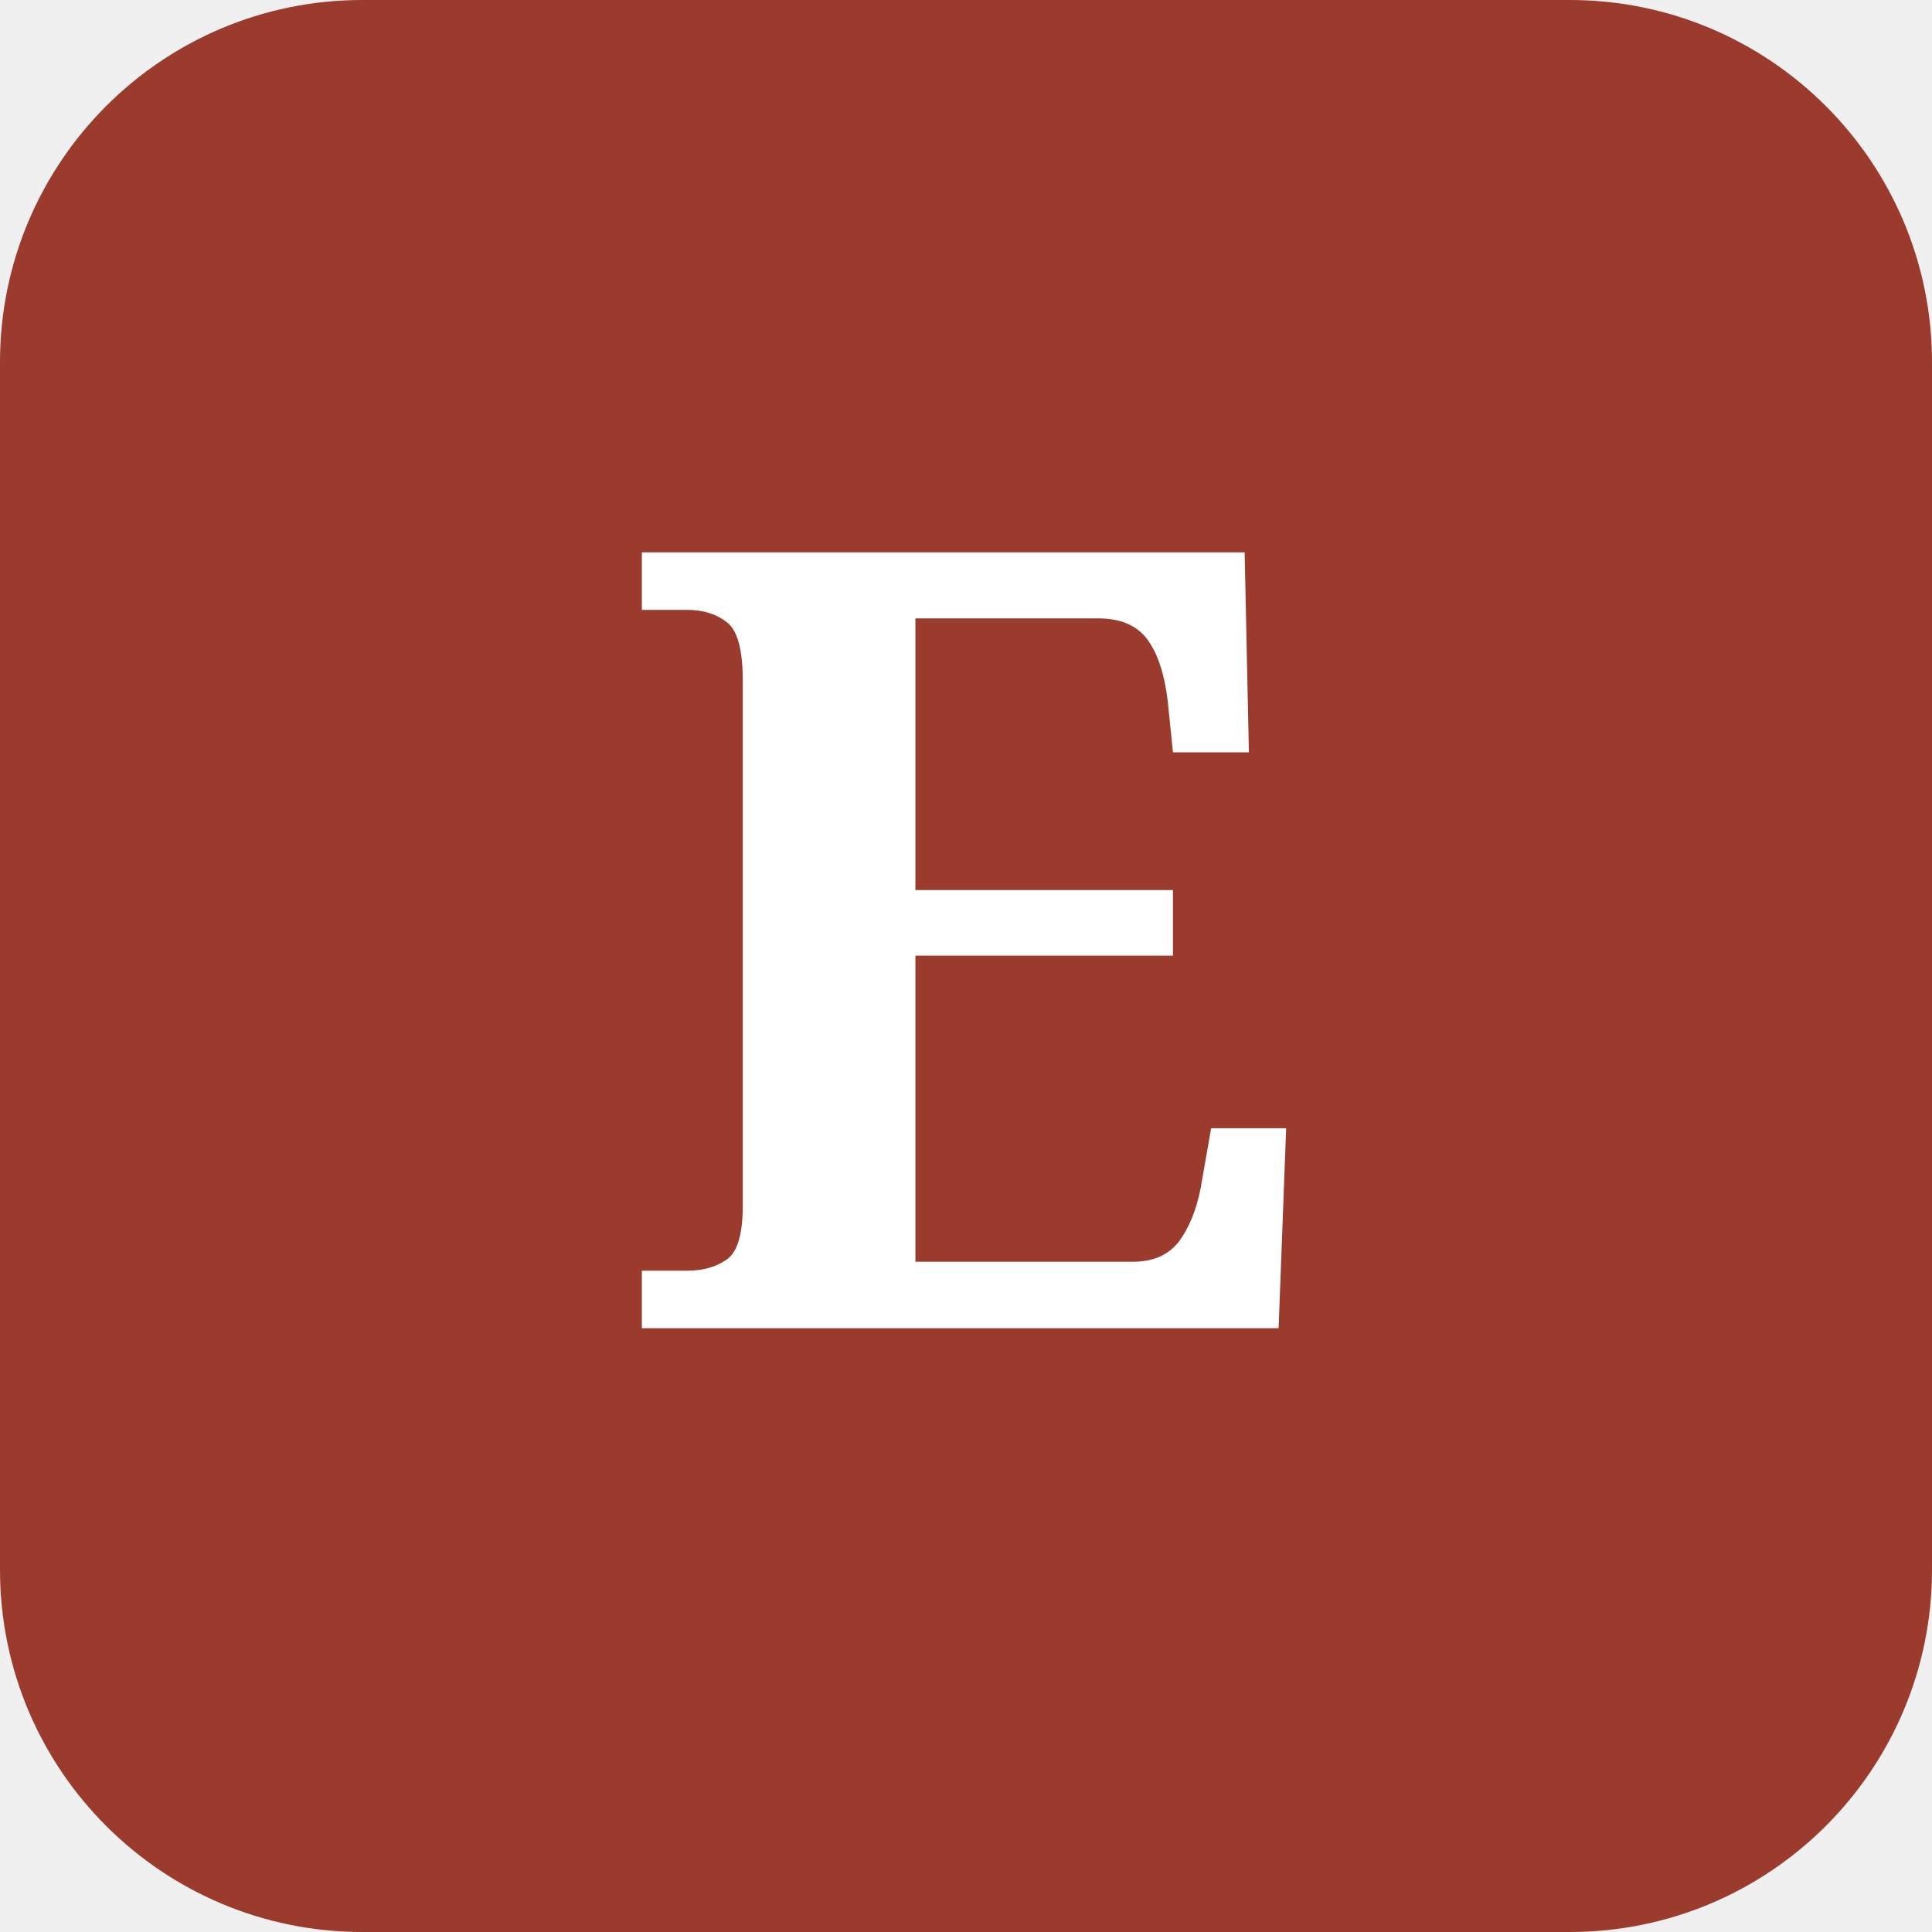
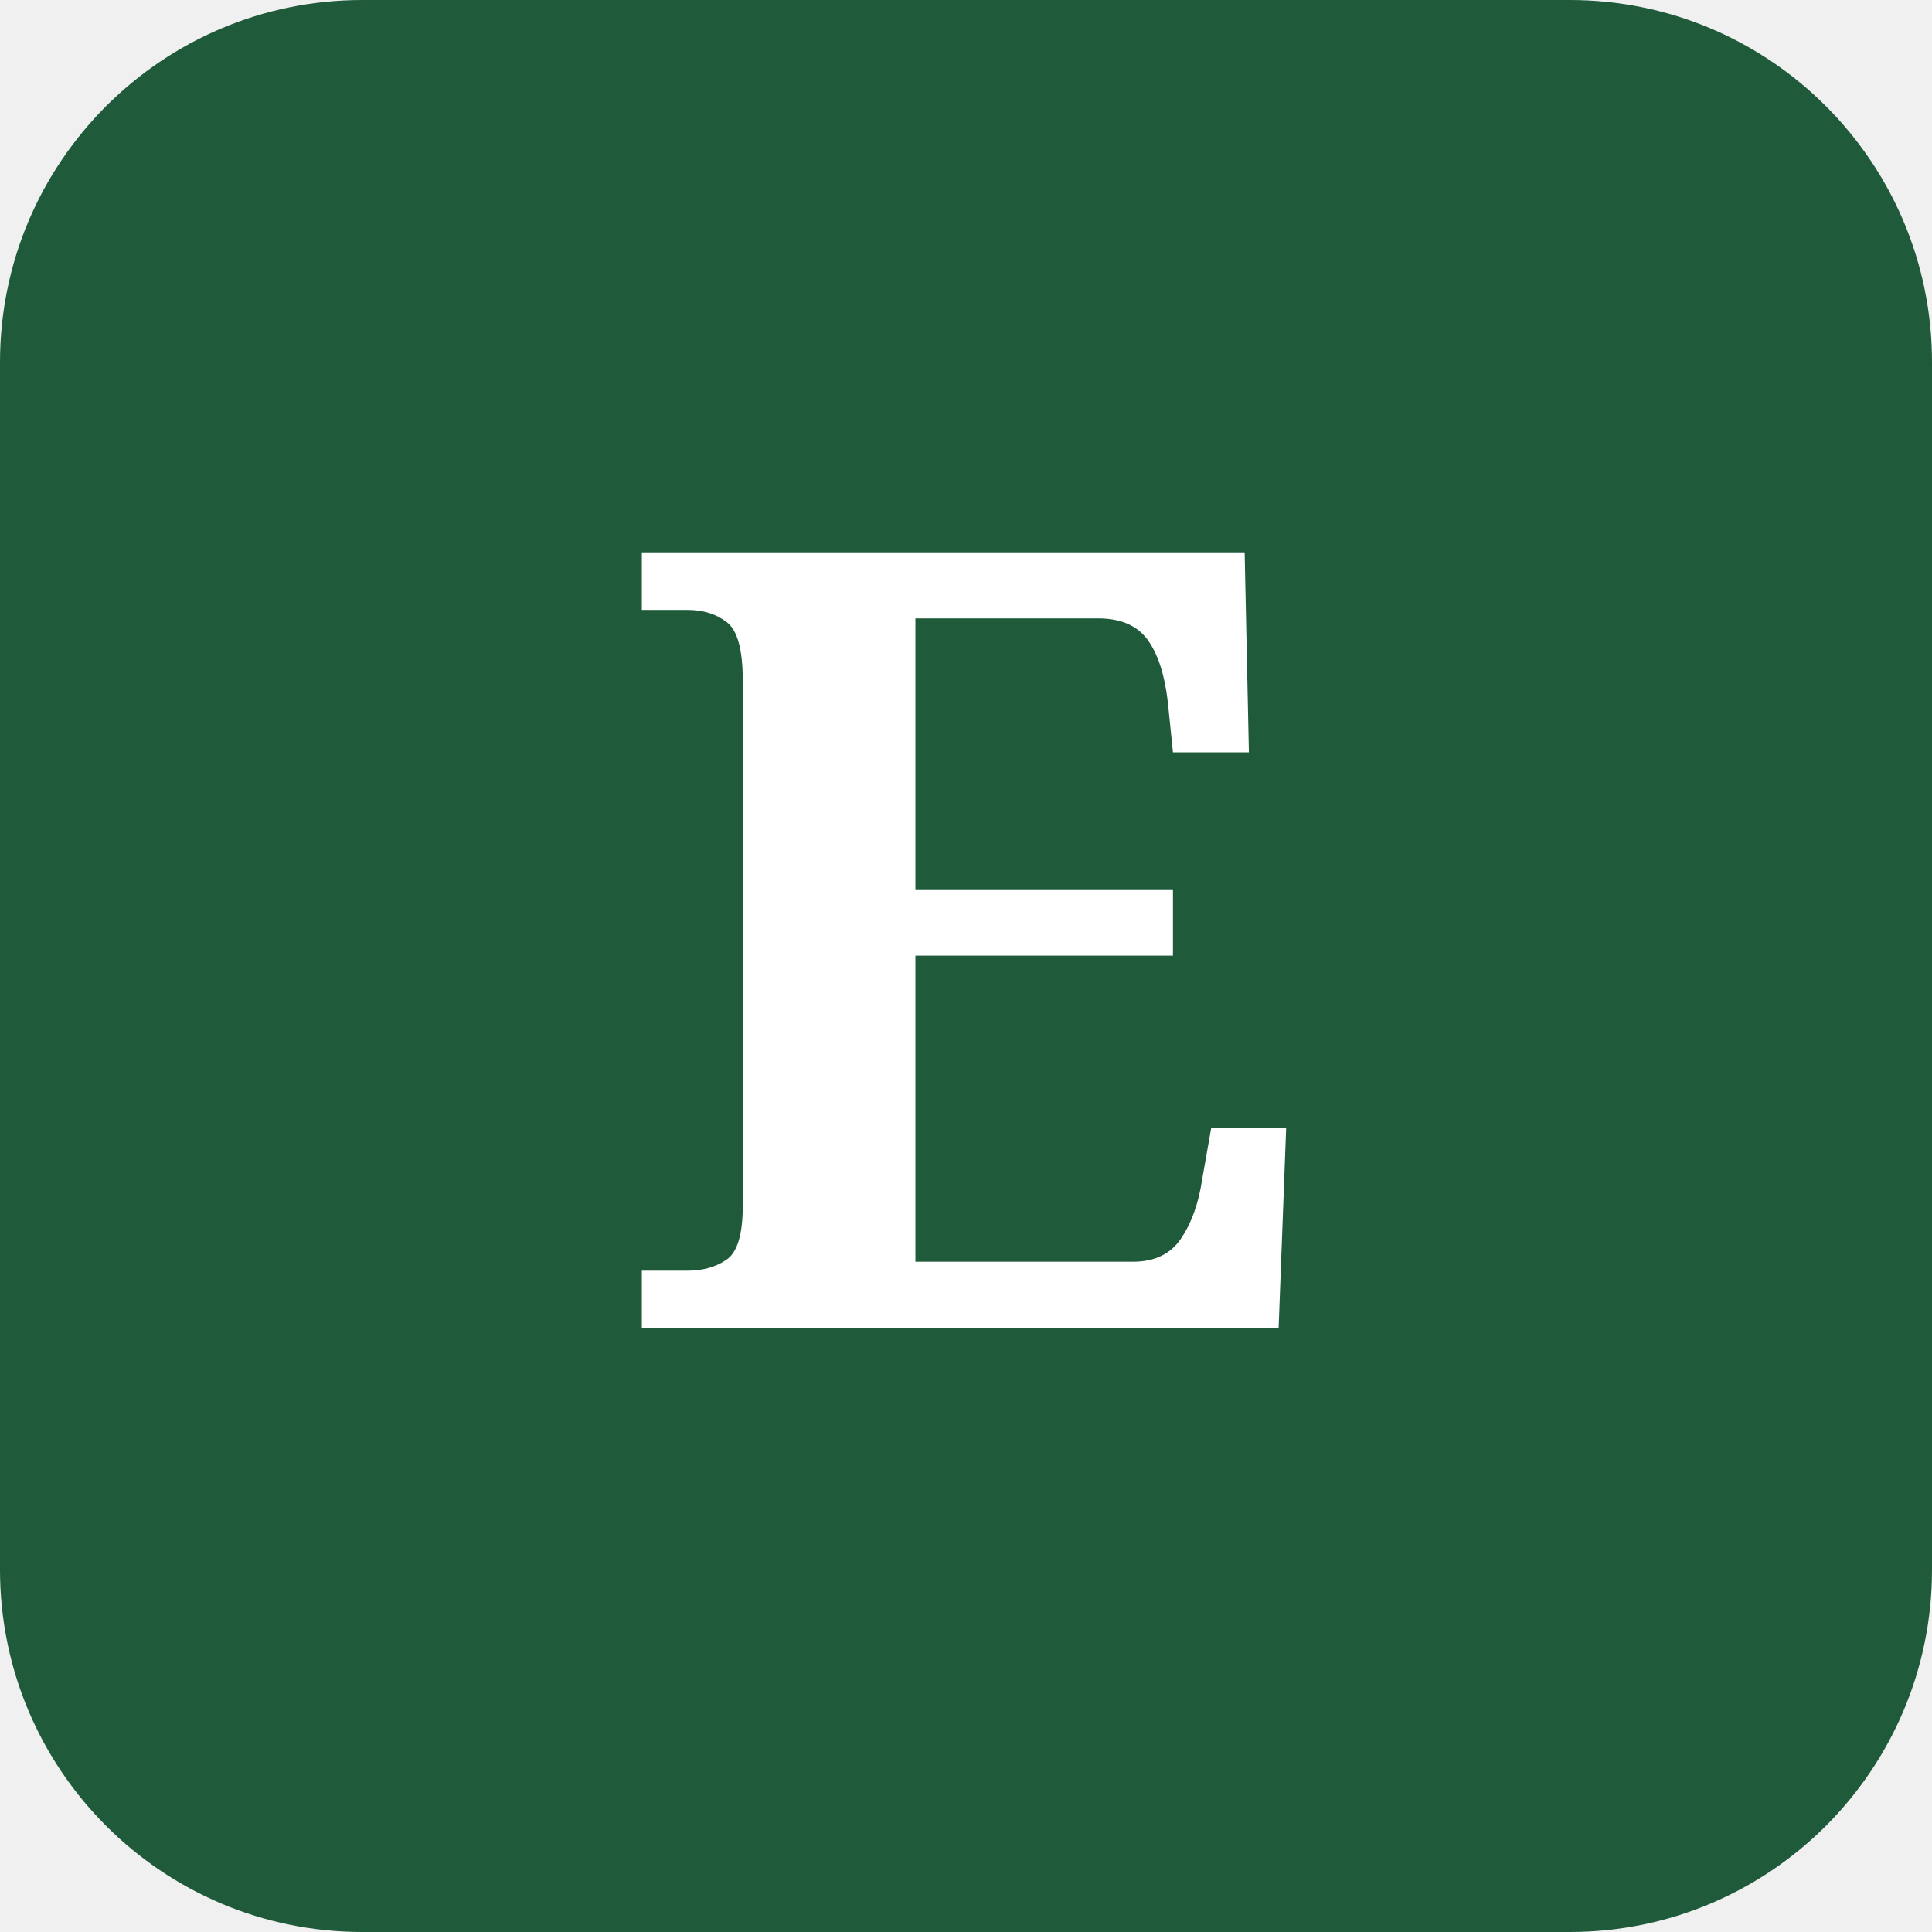
<svg xmlns="http://www.w3.org/2000/svg" viewBox="0 0 64 64">
-   <rect width="64" height="64" rx="12" fill="#9A3B2E" />
+   <rect width="64" height="64" rx="12" fill="#1F5A3A" />
  <text x="32" y="44" font-family="Georgia, serif" font-size="36" font-weight="700" fill="#fff" text-anchor="middle">E</text>
</svg>
